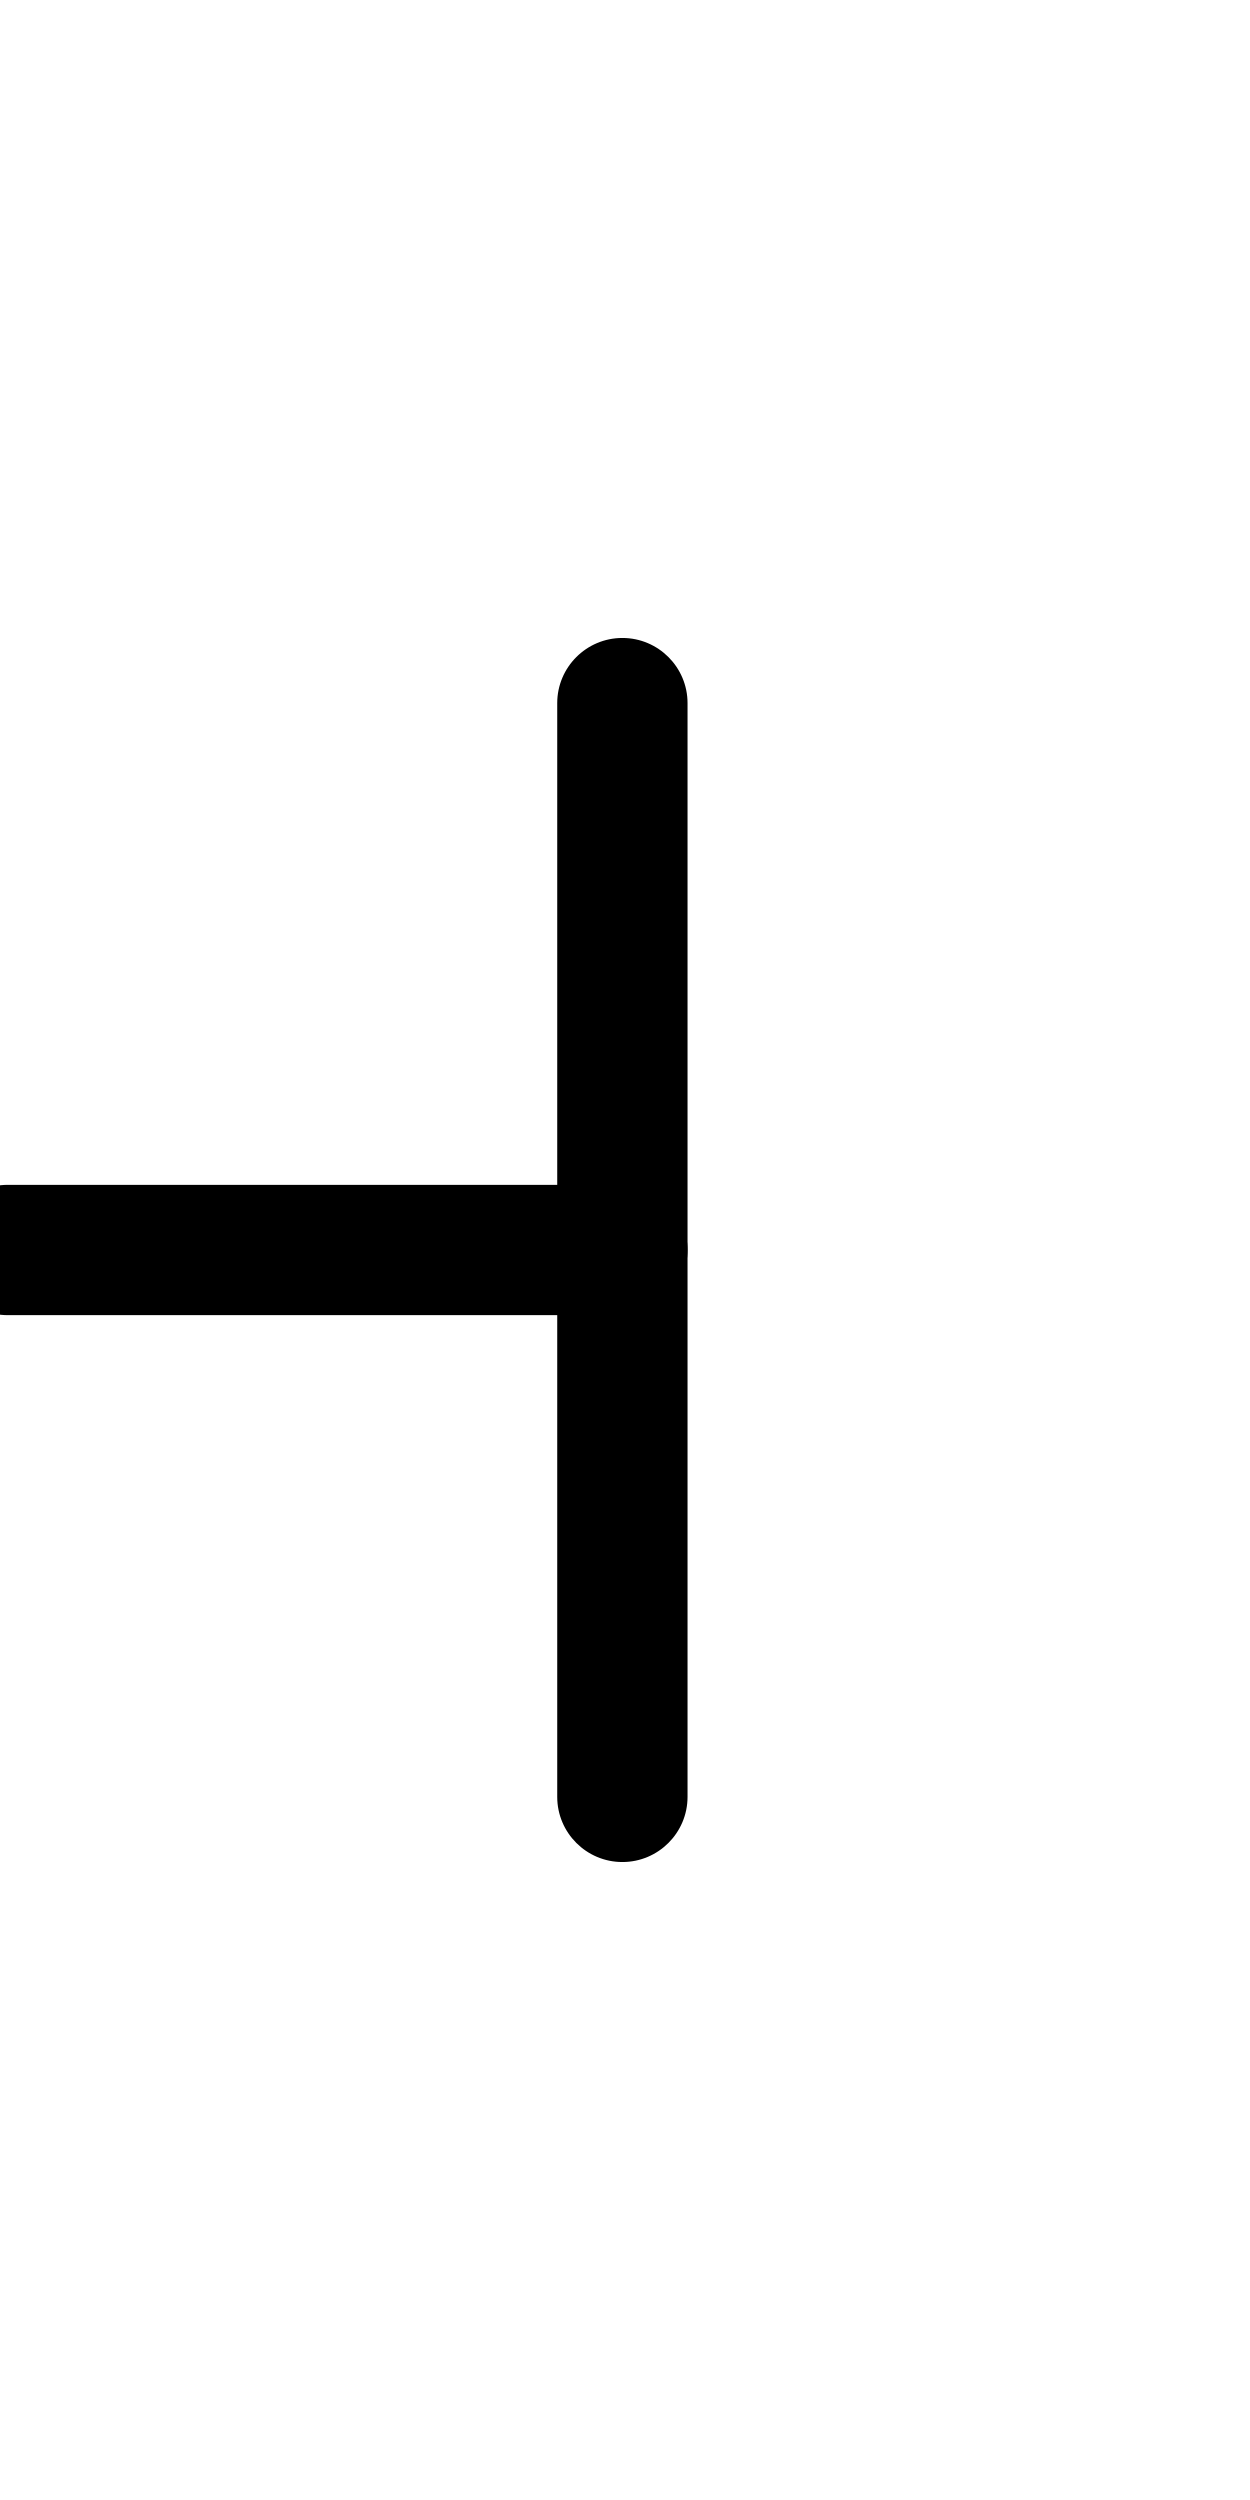
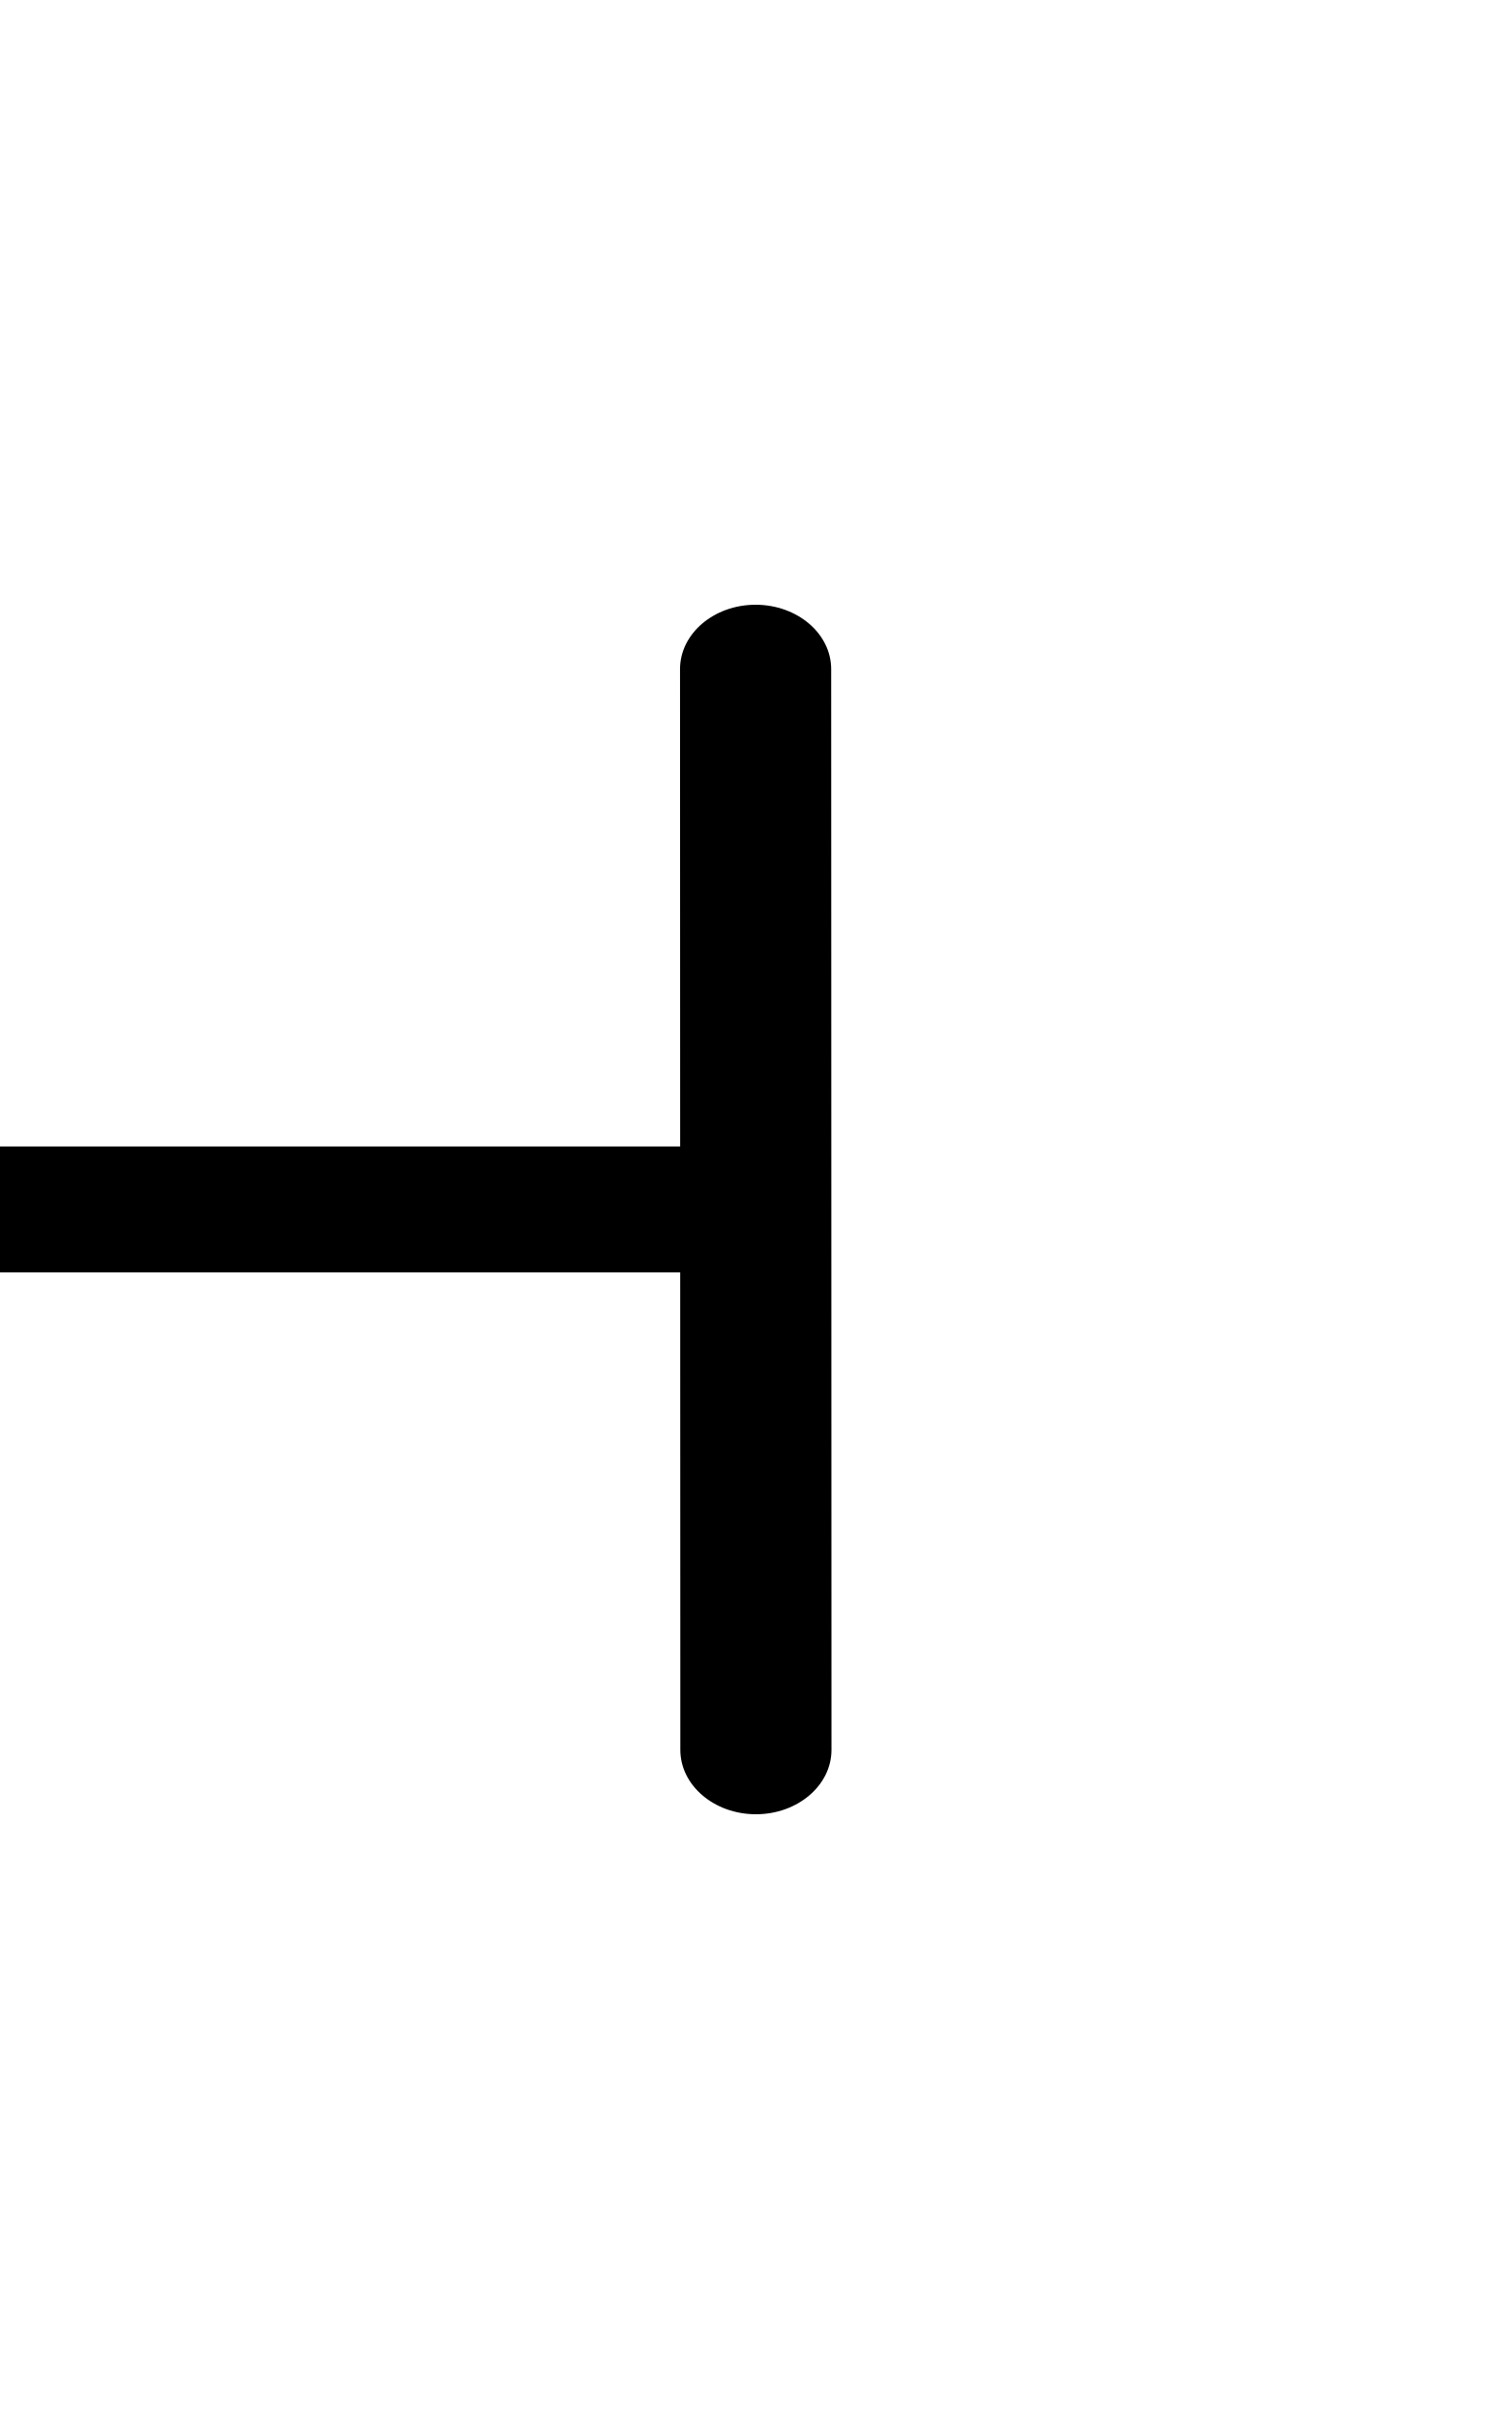
- <svg xmlns="http://www.w3.org/2000/svg" width="100%" height="100%" viewBox="0 0 8 16" version="1.1" xml:space="preserve" style="fill-rule:evenodd;clip-rule:evenodd;stroke-linejoin:round;stroke-miterlimit:2;">
-   <g transform="matrix(1,0,0,1,-171,0)">
-     <g id="_-" transform="matrix(0.496875,0,0,1,171,0)">
-       <rect x="0" y="0" width="16" height="16" style="fill:none;" />
-       <clipPath id="_clip1">
-         <rect x="0" y="0" width="16" height="16" />
-       </clipPath>
-       <g clip-path="url(#_clip1)">
-         <g id="_00" transform="matrix(2.01258,0,0,-1,-8.08404,16)">
-           <path d="M7.583,4.5L7.583,8C7.583,8.23 7.77,8.417 8,8.417C8.23,8.417 8.417,8.23 8.417,8L8.417,4.5C8.417,4.27 8.23,4.083 8,4.083C7.77,4.083 7.583,4.27 7.583,4.5Z" />
-         </g>
-         <g transform="matrix(1.23235e-16,-1,-2.01258,-6.12323e-17,17.04,16)">
-           <g id="base">
-             <path id="consonant" d="M7.583,4.5L7.583,8.417C7.583,8.647 7.77,8.833 8,8.833C8.23,8.833 8.417,8.647 8.417,8.417L8.417,4.5C8.417,4.27 8.23,4.083 8,4.083C7.77,4.083 7.583,4.27 7.583,4.5Z" />
-           </g>
-         </g>
-         <g id="_0" transform="matrix(2.01258,0,0,1,-8.08404,0)">
-           <path d="M7.583,4.5L7.583,8C7.583,8.23 7.77,8.417 8,8.417C8.23,8.417 8.417,8.23 8.417,8L8.417,4.5C8.417,4.27 8.23,4.083 8,4.083C7.77,4.083 7.583,4.27 7.583,4.5Z" />
-         </g>
-       </g>
-     </g>
+ <svg xmlns="http://www.w3.org/2000/svg" width="100%" height="100%" viewBox="0 0 10 16" version="1.1" xml:space="preserve" style="fill-rule:evenodd;clip-rule:evenodd;stroke-linejoin:round;stroke-miterlimit:2;">
+   <rect id="_-" x="0" y="0" width="10" height="16" style="fill:none;" />
+   <clipPath id="_clip1">
+     <rect x="0" y="0" width="10" height="16" />
+   </clipPath>
+   <g clip-path="url(#_clip1)">
+     <rect id="number" x="-0.003" y="7.583" width="5.003" height="0.833" />
+     <path id="_00" d="M4.501,11.574l-0.002,-7.148c0,-0.235 0.224,-0.426 0.5,-0.426c0.276,-0 0.5,0.191 0.5,0.426l0.002,7.148c-0,0.235 -0.224,0.426 -0.5,0.426c-0.276,-0 -0.5,-0.191 -0.5,-0.426Z" />
  </g>
</svg>
